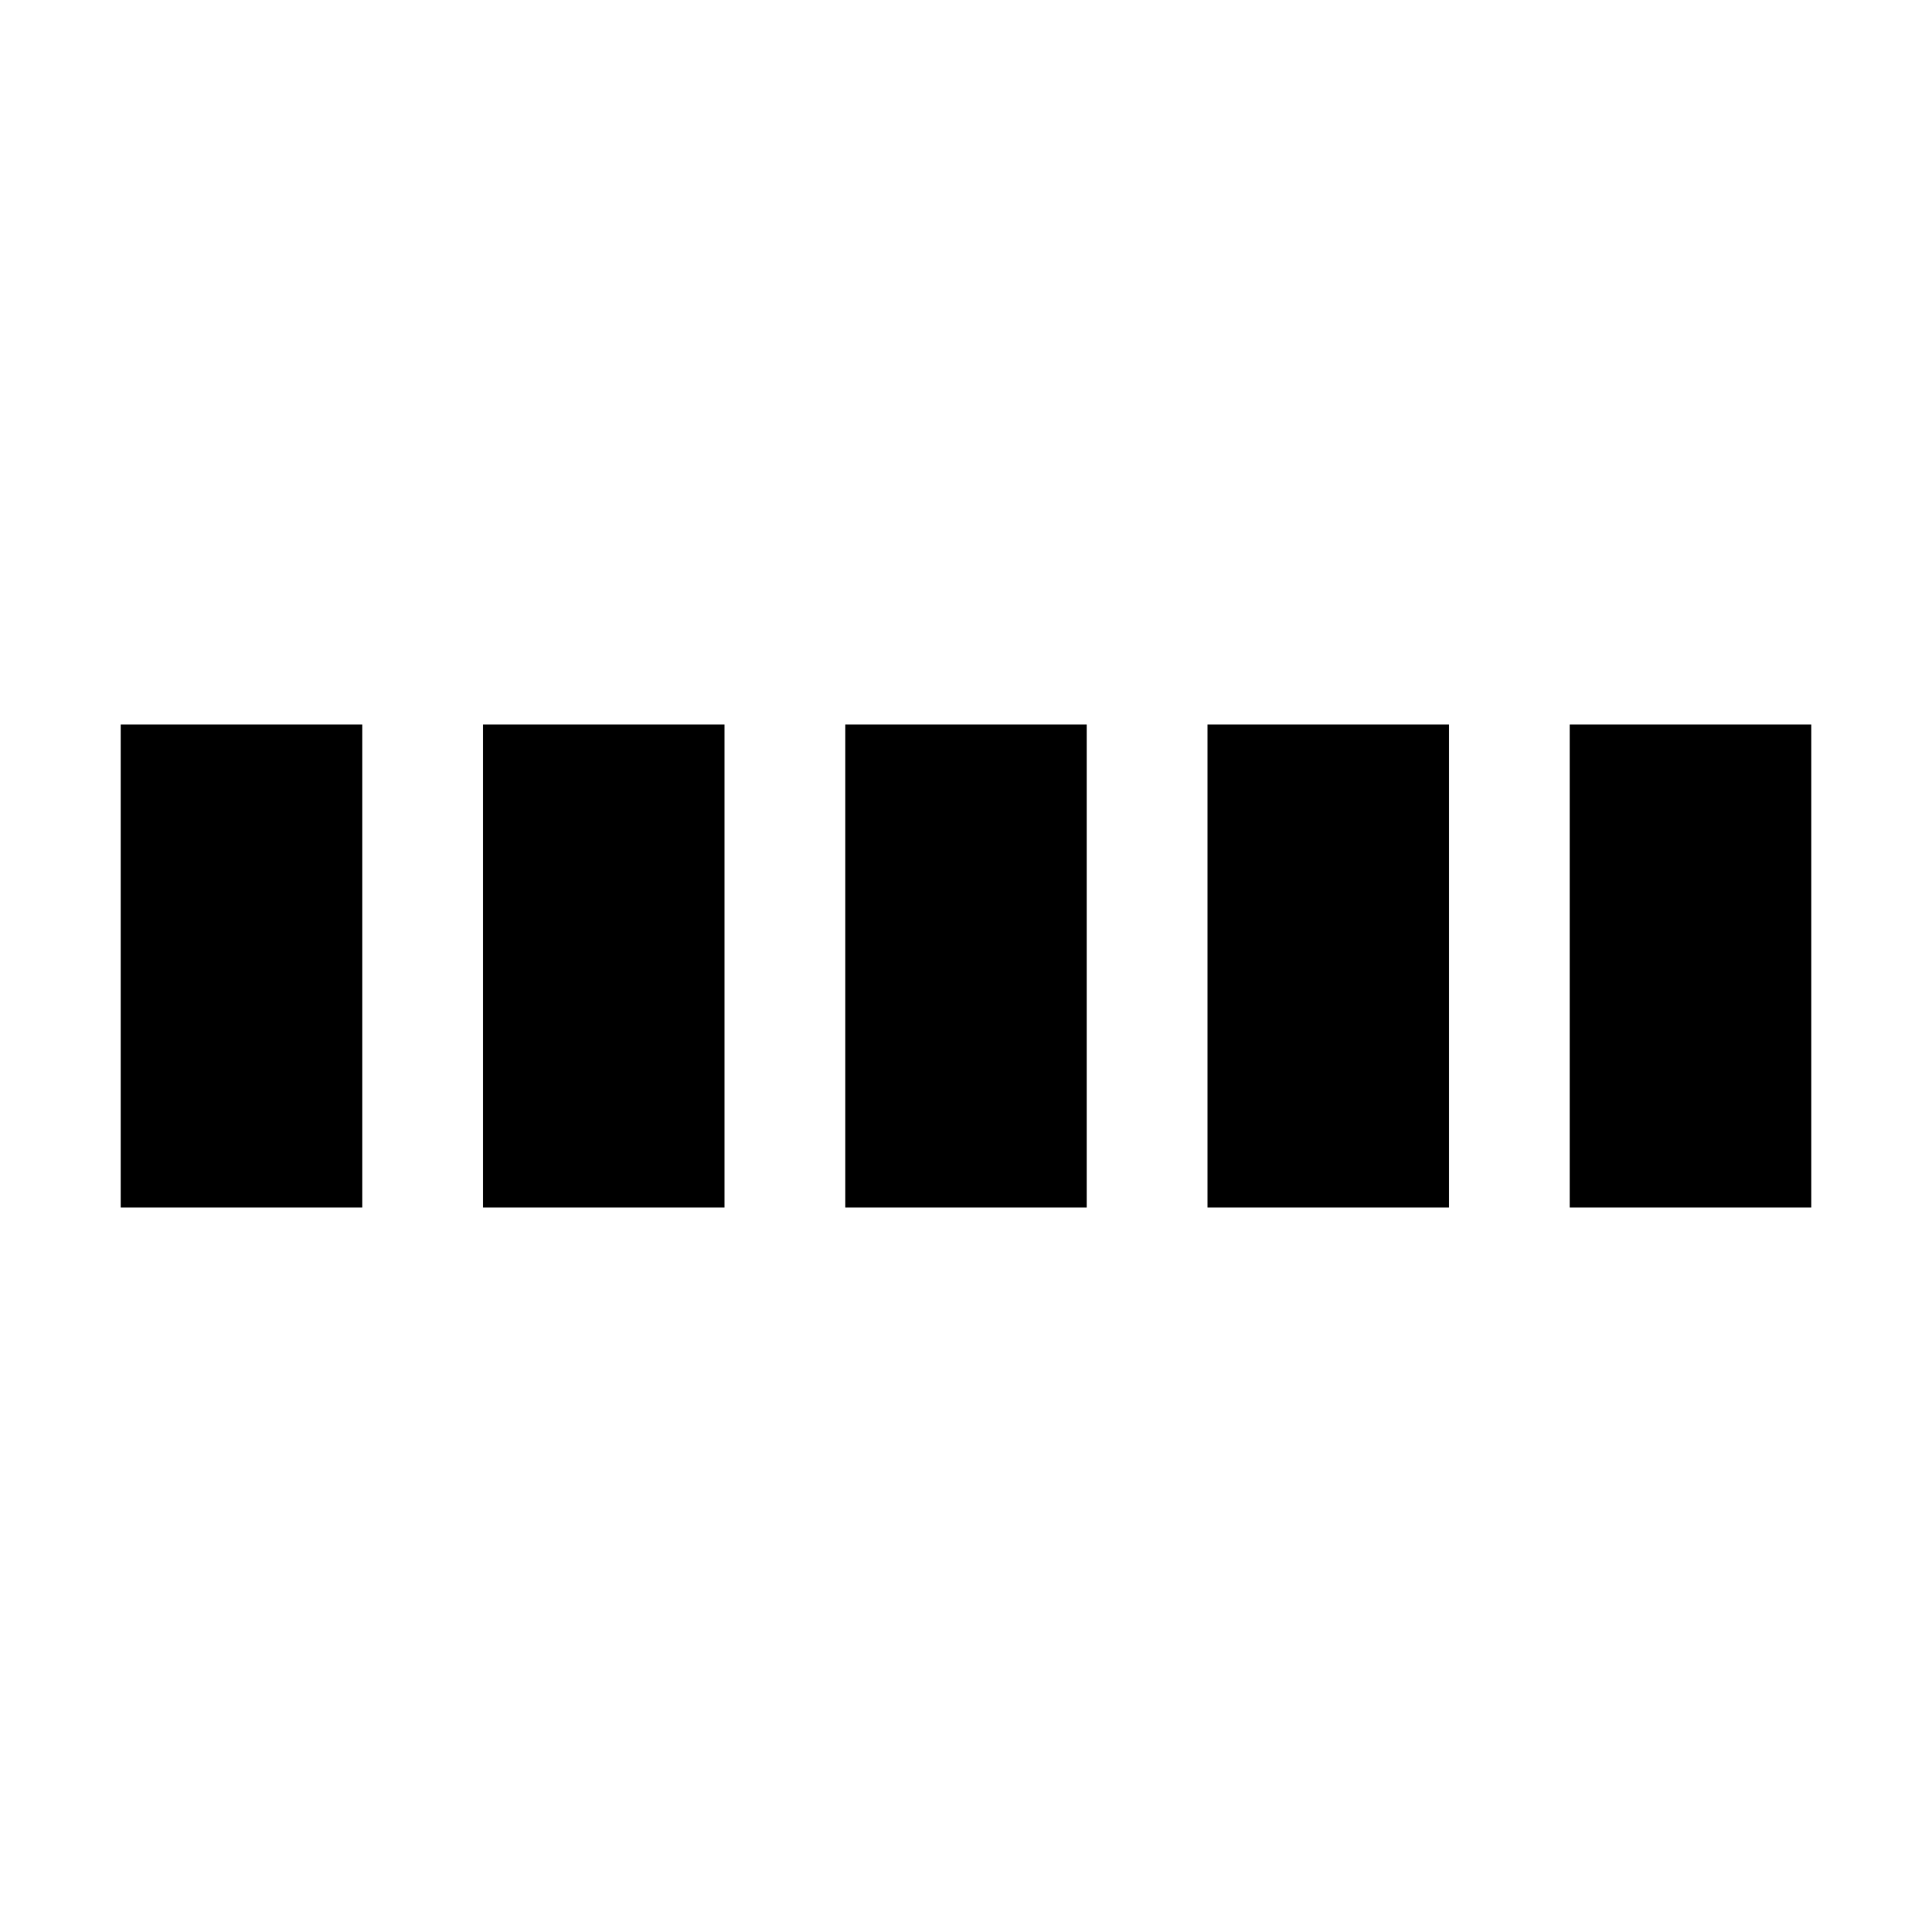
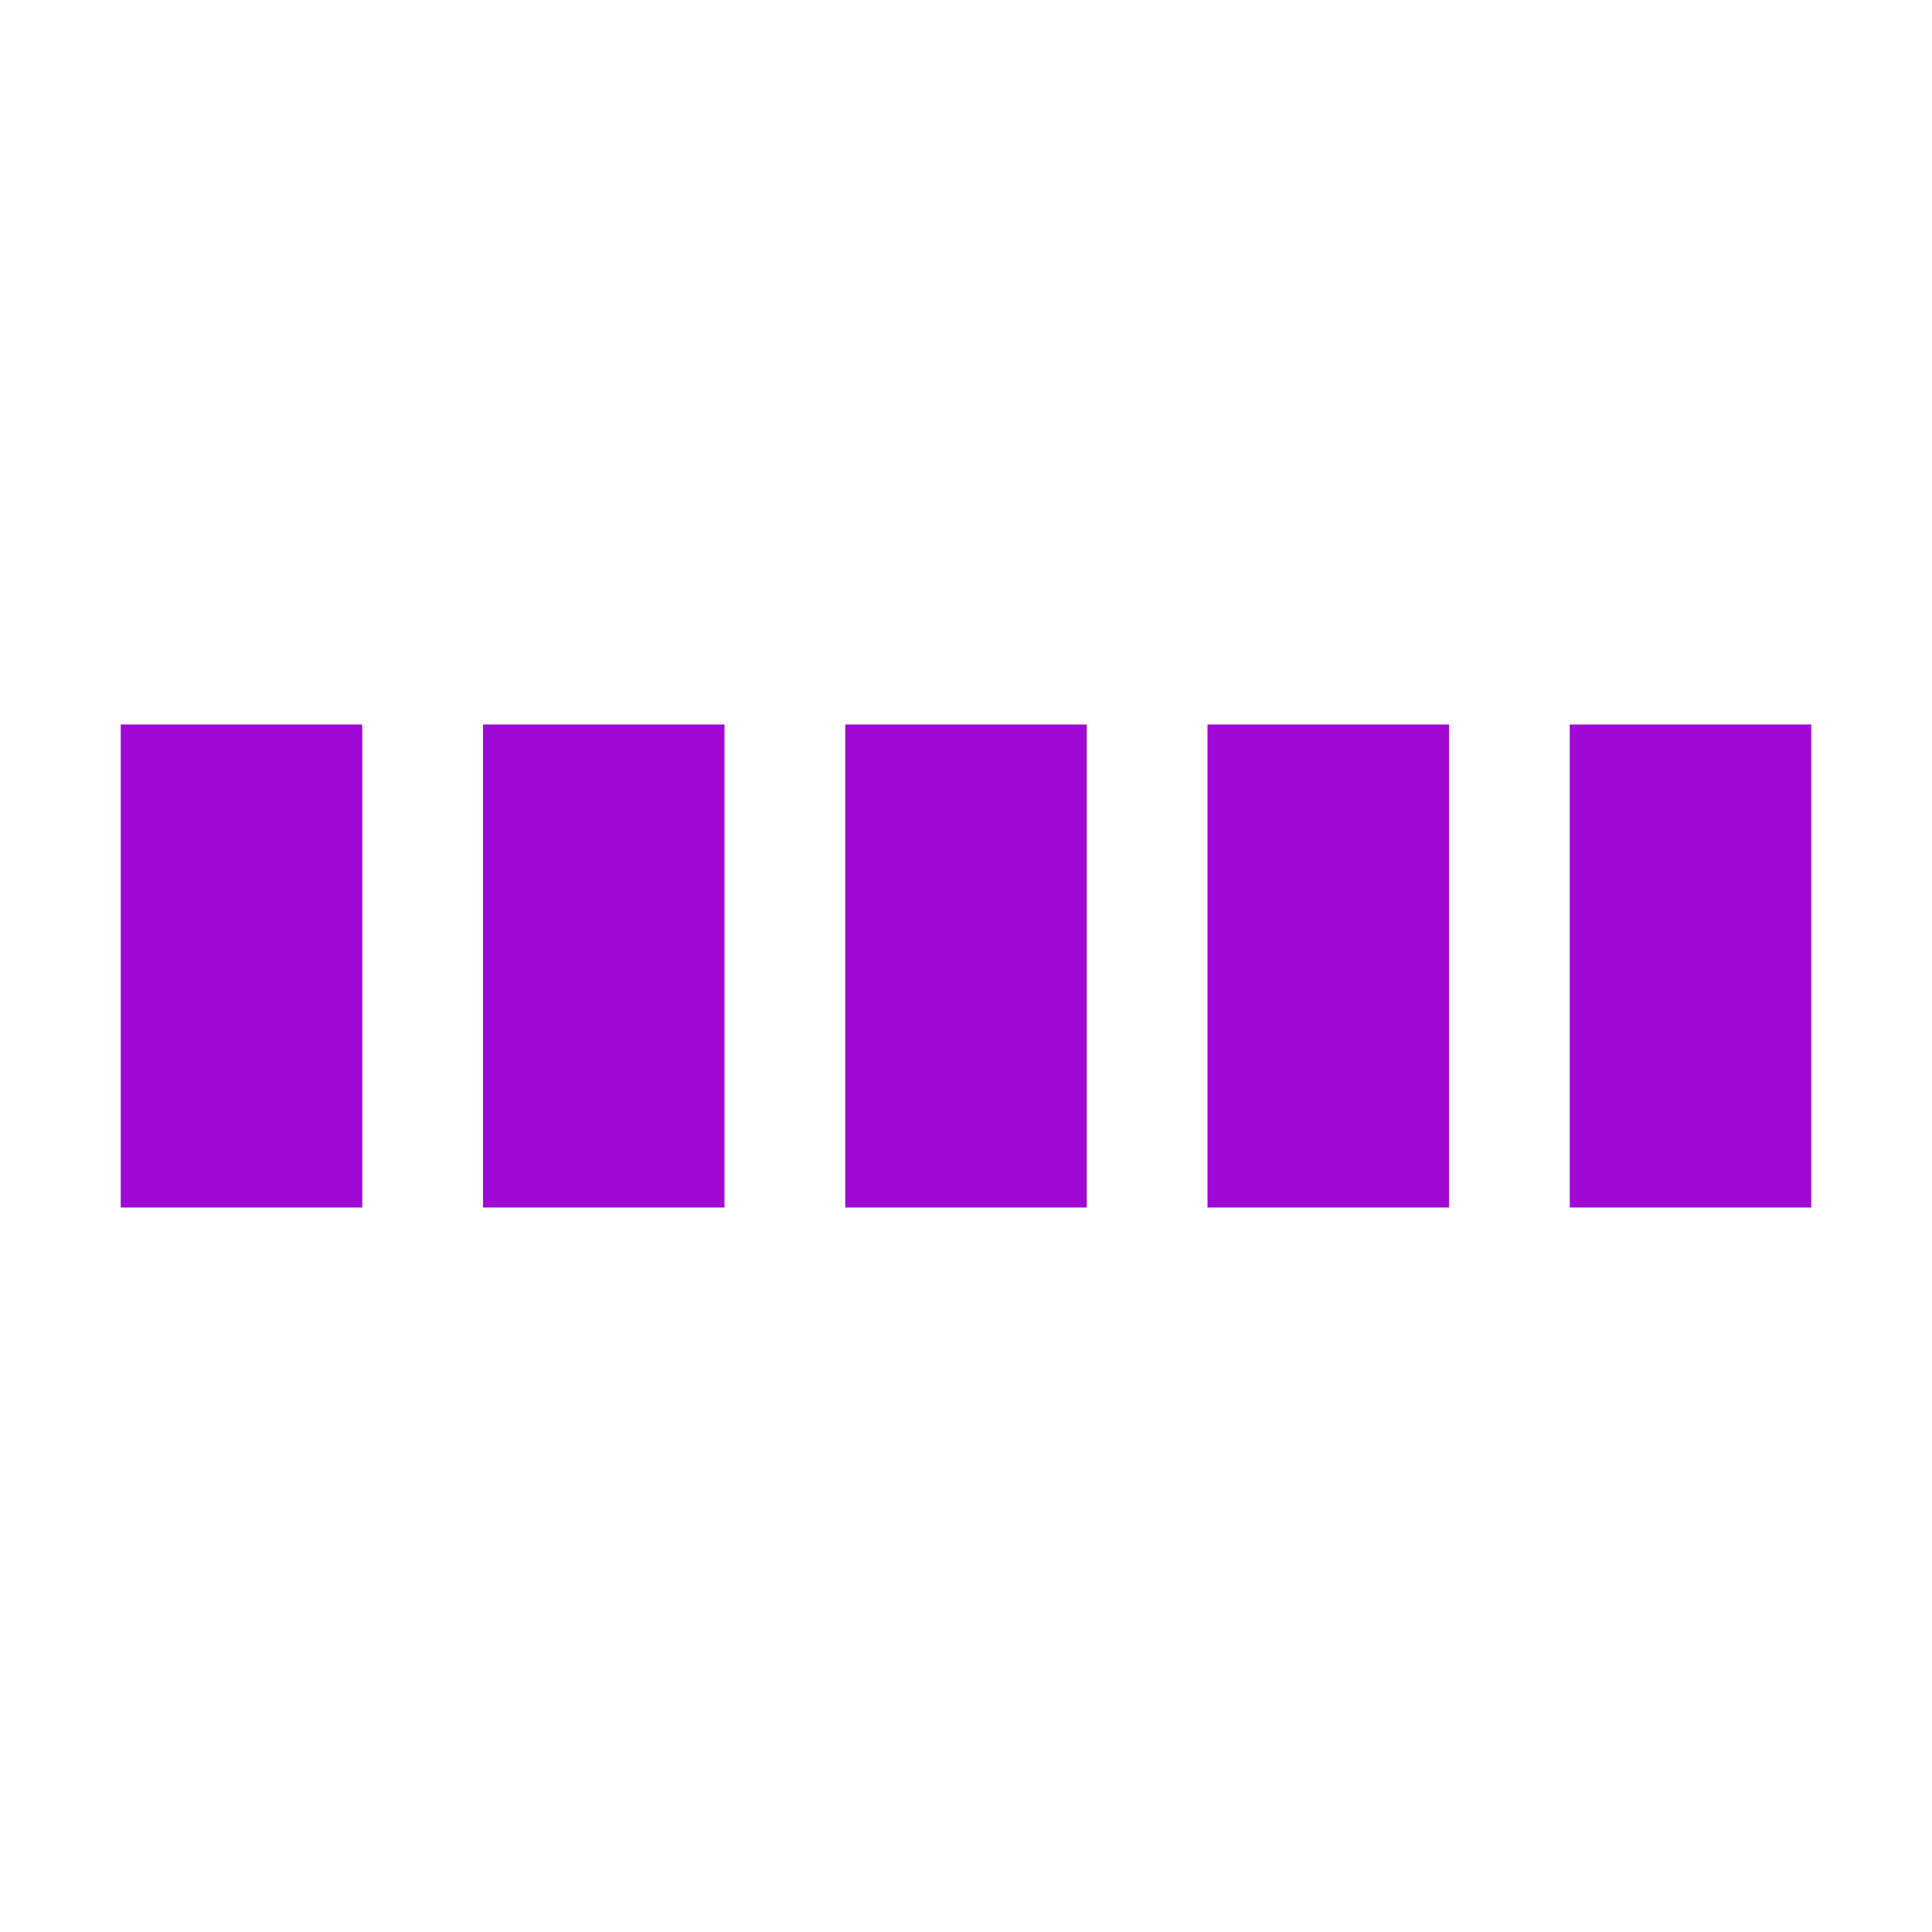
- <svg xmlns="http://www.w3.org/2000/svg" viewBox="0 0 32 32" width="32" height="32" fill="currentcolor">
+ <svg xmlns="http://www.w3.org/2000/svg" viewBox="0 0 32 32" width="32" height="32" fill="#a008d3">
  <path transform="translate(2)" d="M0 12 V20 H4 V12z">
    <animate attributeName="d" values="M0 12 V20 H4 V12z; M0 4 V28 H4 V4z; M0 12 V20 H4 V12z; M0 12 V20 H4 V12z" dur="1.2s" repeatCount="indefinite" begin="0" keytimes="0;.2;.5;1" keySplines="0.2 0.2 0.4 0.8;0.2 0.6 0.4 0.8;0.2 0.8 0.4 0.8" calcMode="spline" />
  </path>
  <path transform="translate(8)" d="M0 12 V20 H4 V12z">
    <animate attributeName="d" values="M0 12 V20 H4 V12z; M0 4 V28 H4 V4z; M0 12 V20 H4 V12z; M0 12 V20 H4 V12z" dur="1.2s" repeatCount="indefinite" begin="0.2" keytimes="0;.2;.5;1" keySplines="0.2 0.2 0.4 0.8;0.2 0.6 0.4 0.8;0.2 0.8 0.4 0.8" calcMode="spline" />
  </path>
  <path transform="translate(14)" d="M0 12 V20 H4 V12z">
    <animate attributeName="d" values="M0 12 V20 H4 V12z; M0 4 V28 H4 V4z; M0 12 V20 H4 V12z; M0 12 V20 H4 V12z" dur="1.2s" repeatCount="indefinite" begin="0.4" keytimes="0;.2;.5;1" keySplines="0.2 0.2 0.4 0.8;0.2 0.6 0.4 0.8;0.2 0.8 0.4 0.8" calcMode="spline" />
  </path>
  <path transform="translate(20)" d="M0 12 V20 H4 V12z">
    <animate attributeName="d" values="M0 12 V20 H4 V12z; M0 4 V28 H4 V4z; M0 12 V20 H4 V12z; M0 12 V20 H4 V12z" dur="1.2s" repeatCount="indefinite" begin="0.6" keytimes="0;.2;.5;1" keySplines="0.2 0.2 0.4 0.8;0.2 0.6 0.4 0.8;0.2 0.8 0.4 0.8" calcMode="spline" />
  </path>
  <path transform="translate(26)" d="M0 12 V20 H4 V12z">
    <animate attributeName="d" values="M0 12 V20 H4 V12z; M0 4 V28 H4 V4z; M0 12 V20 H4 V12z; M0 12 V20 H4 V12z" dur="1.2s" repeatCount="indefinite" begin="0.8" keytimes="0;.2;.5;1" keySplines="0.2 0.2 0.4 0.8;0.2 0.6 0.4 0.8;0.2 0.8 0.4 0.8" calcMode="spline" />
  </path>
</svg>
